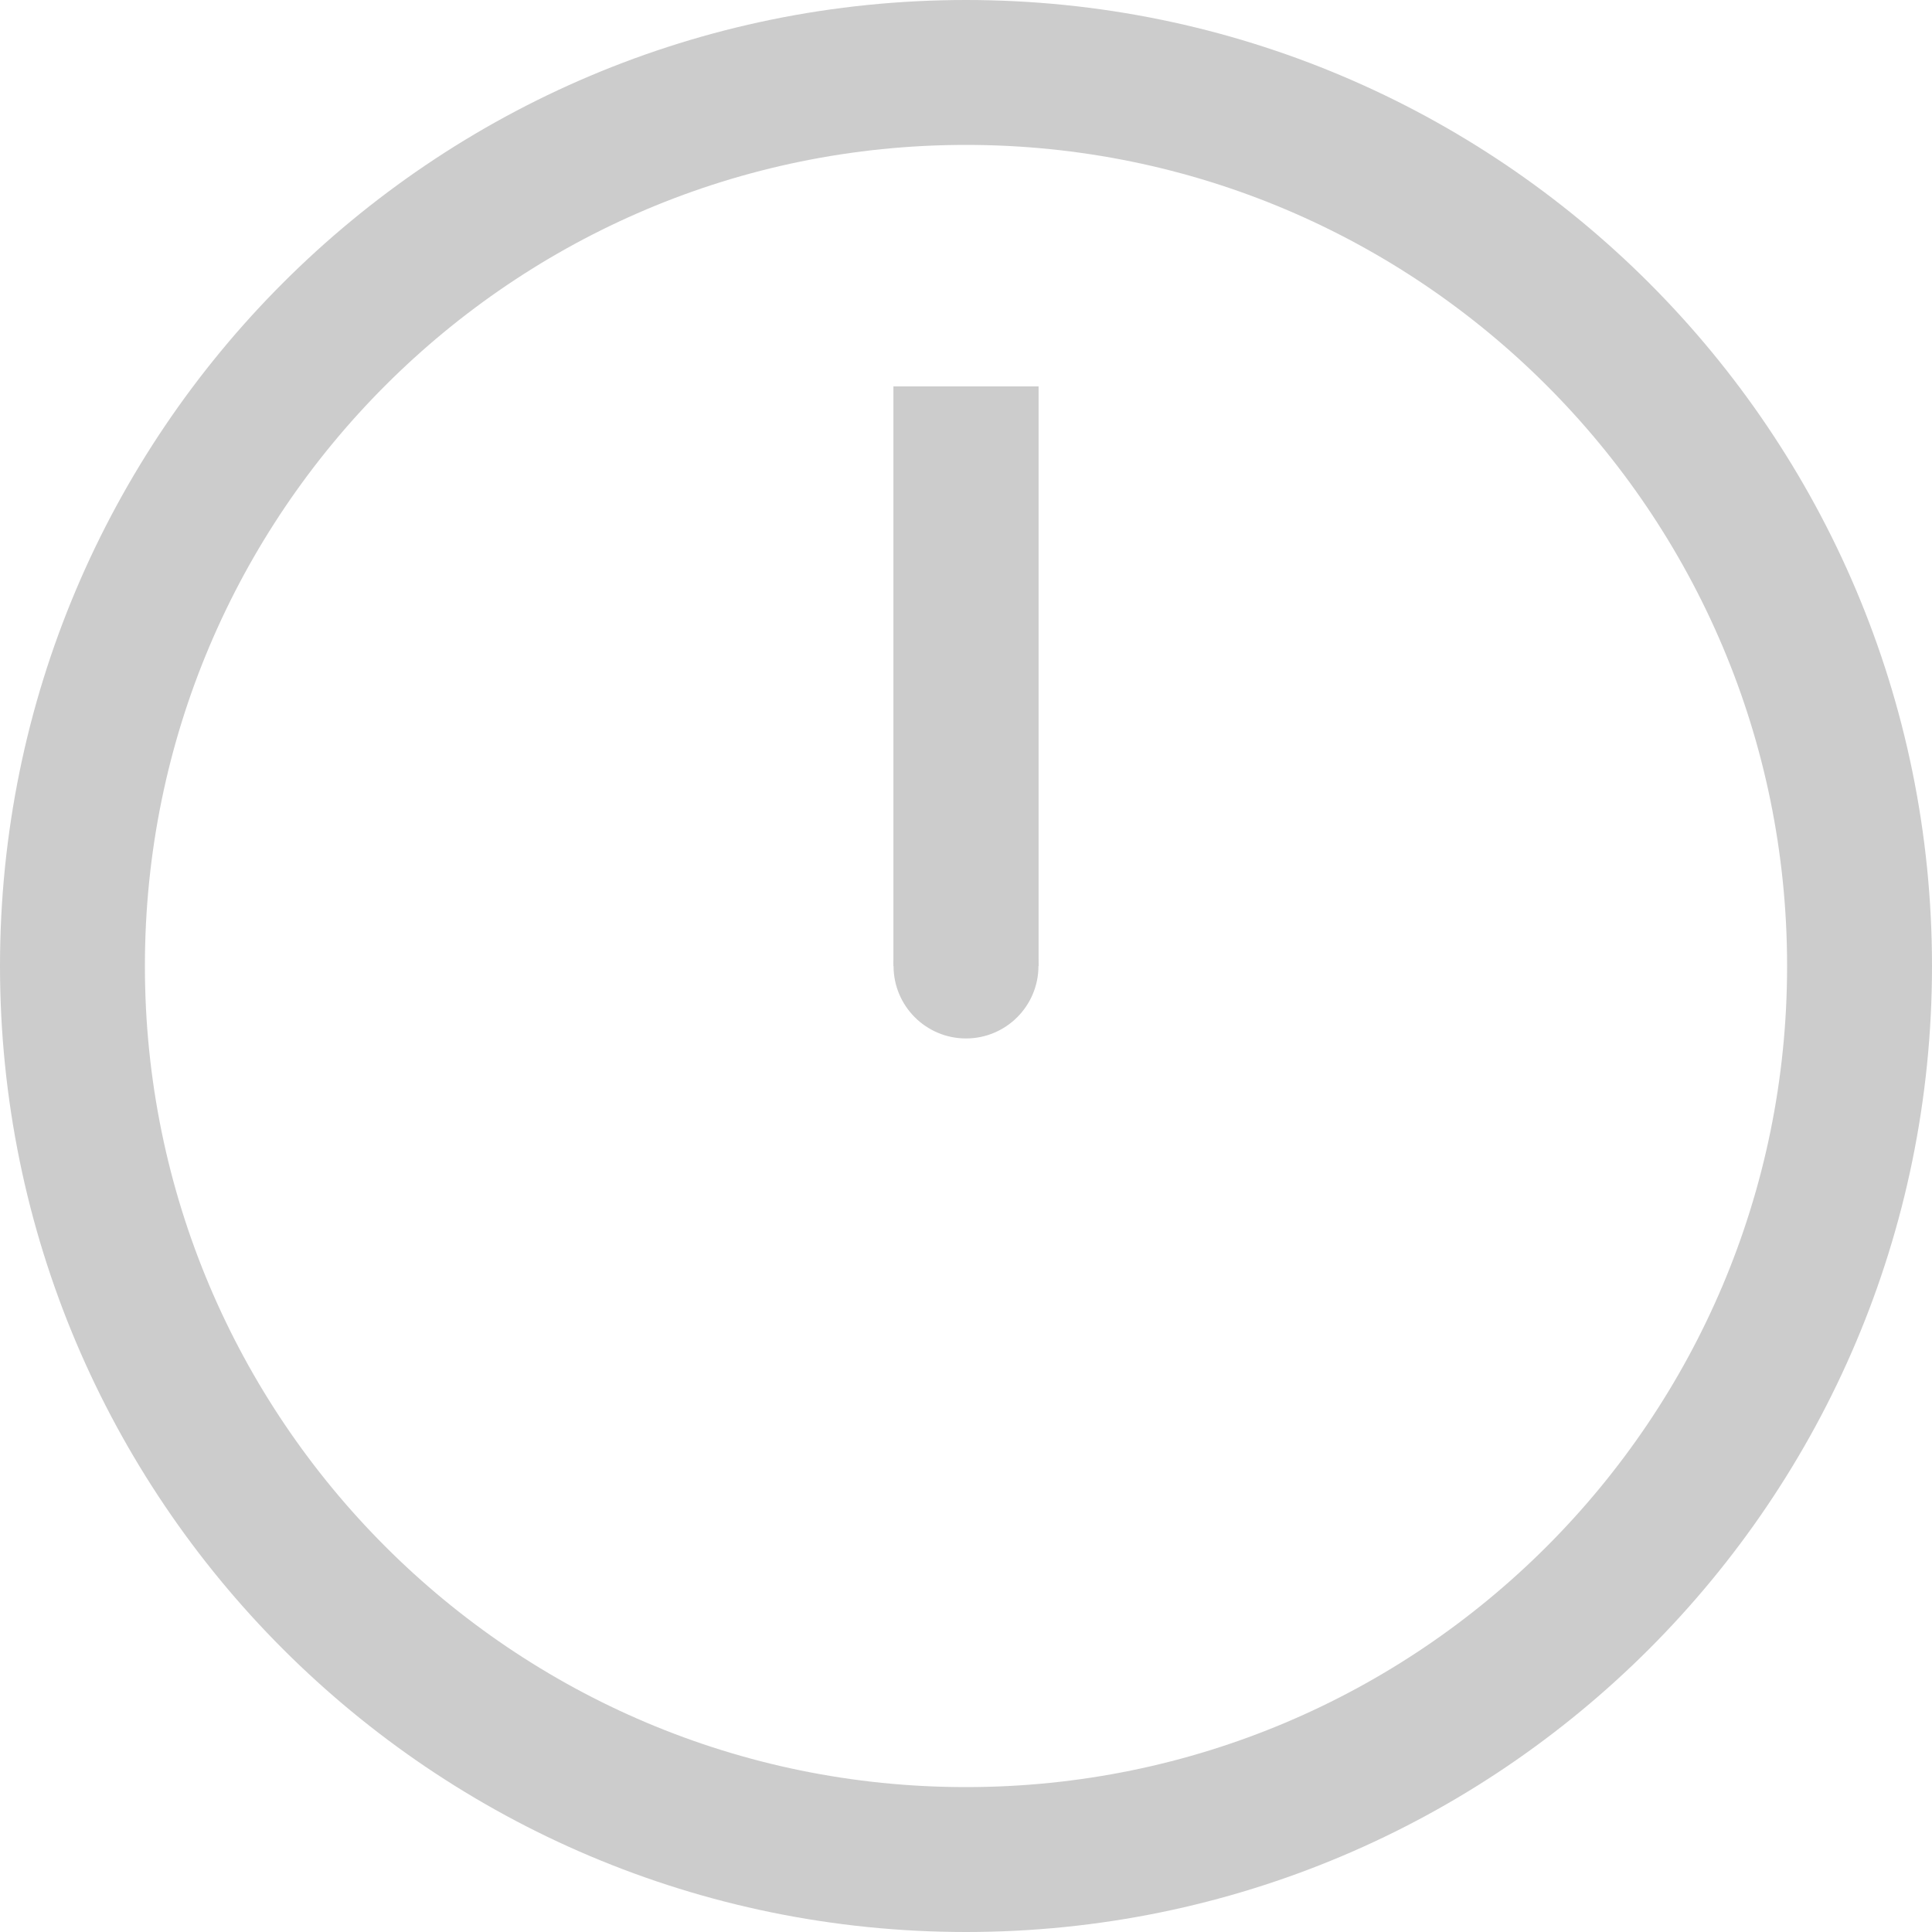
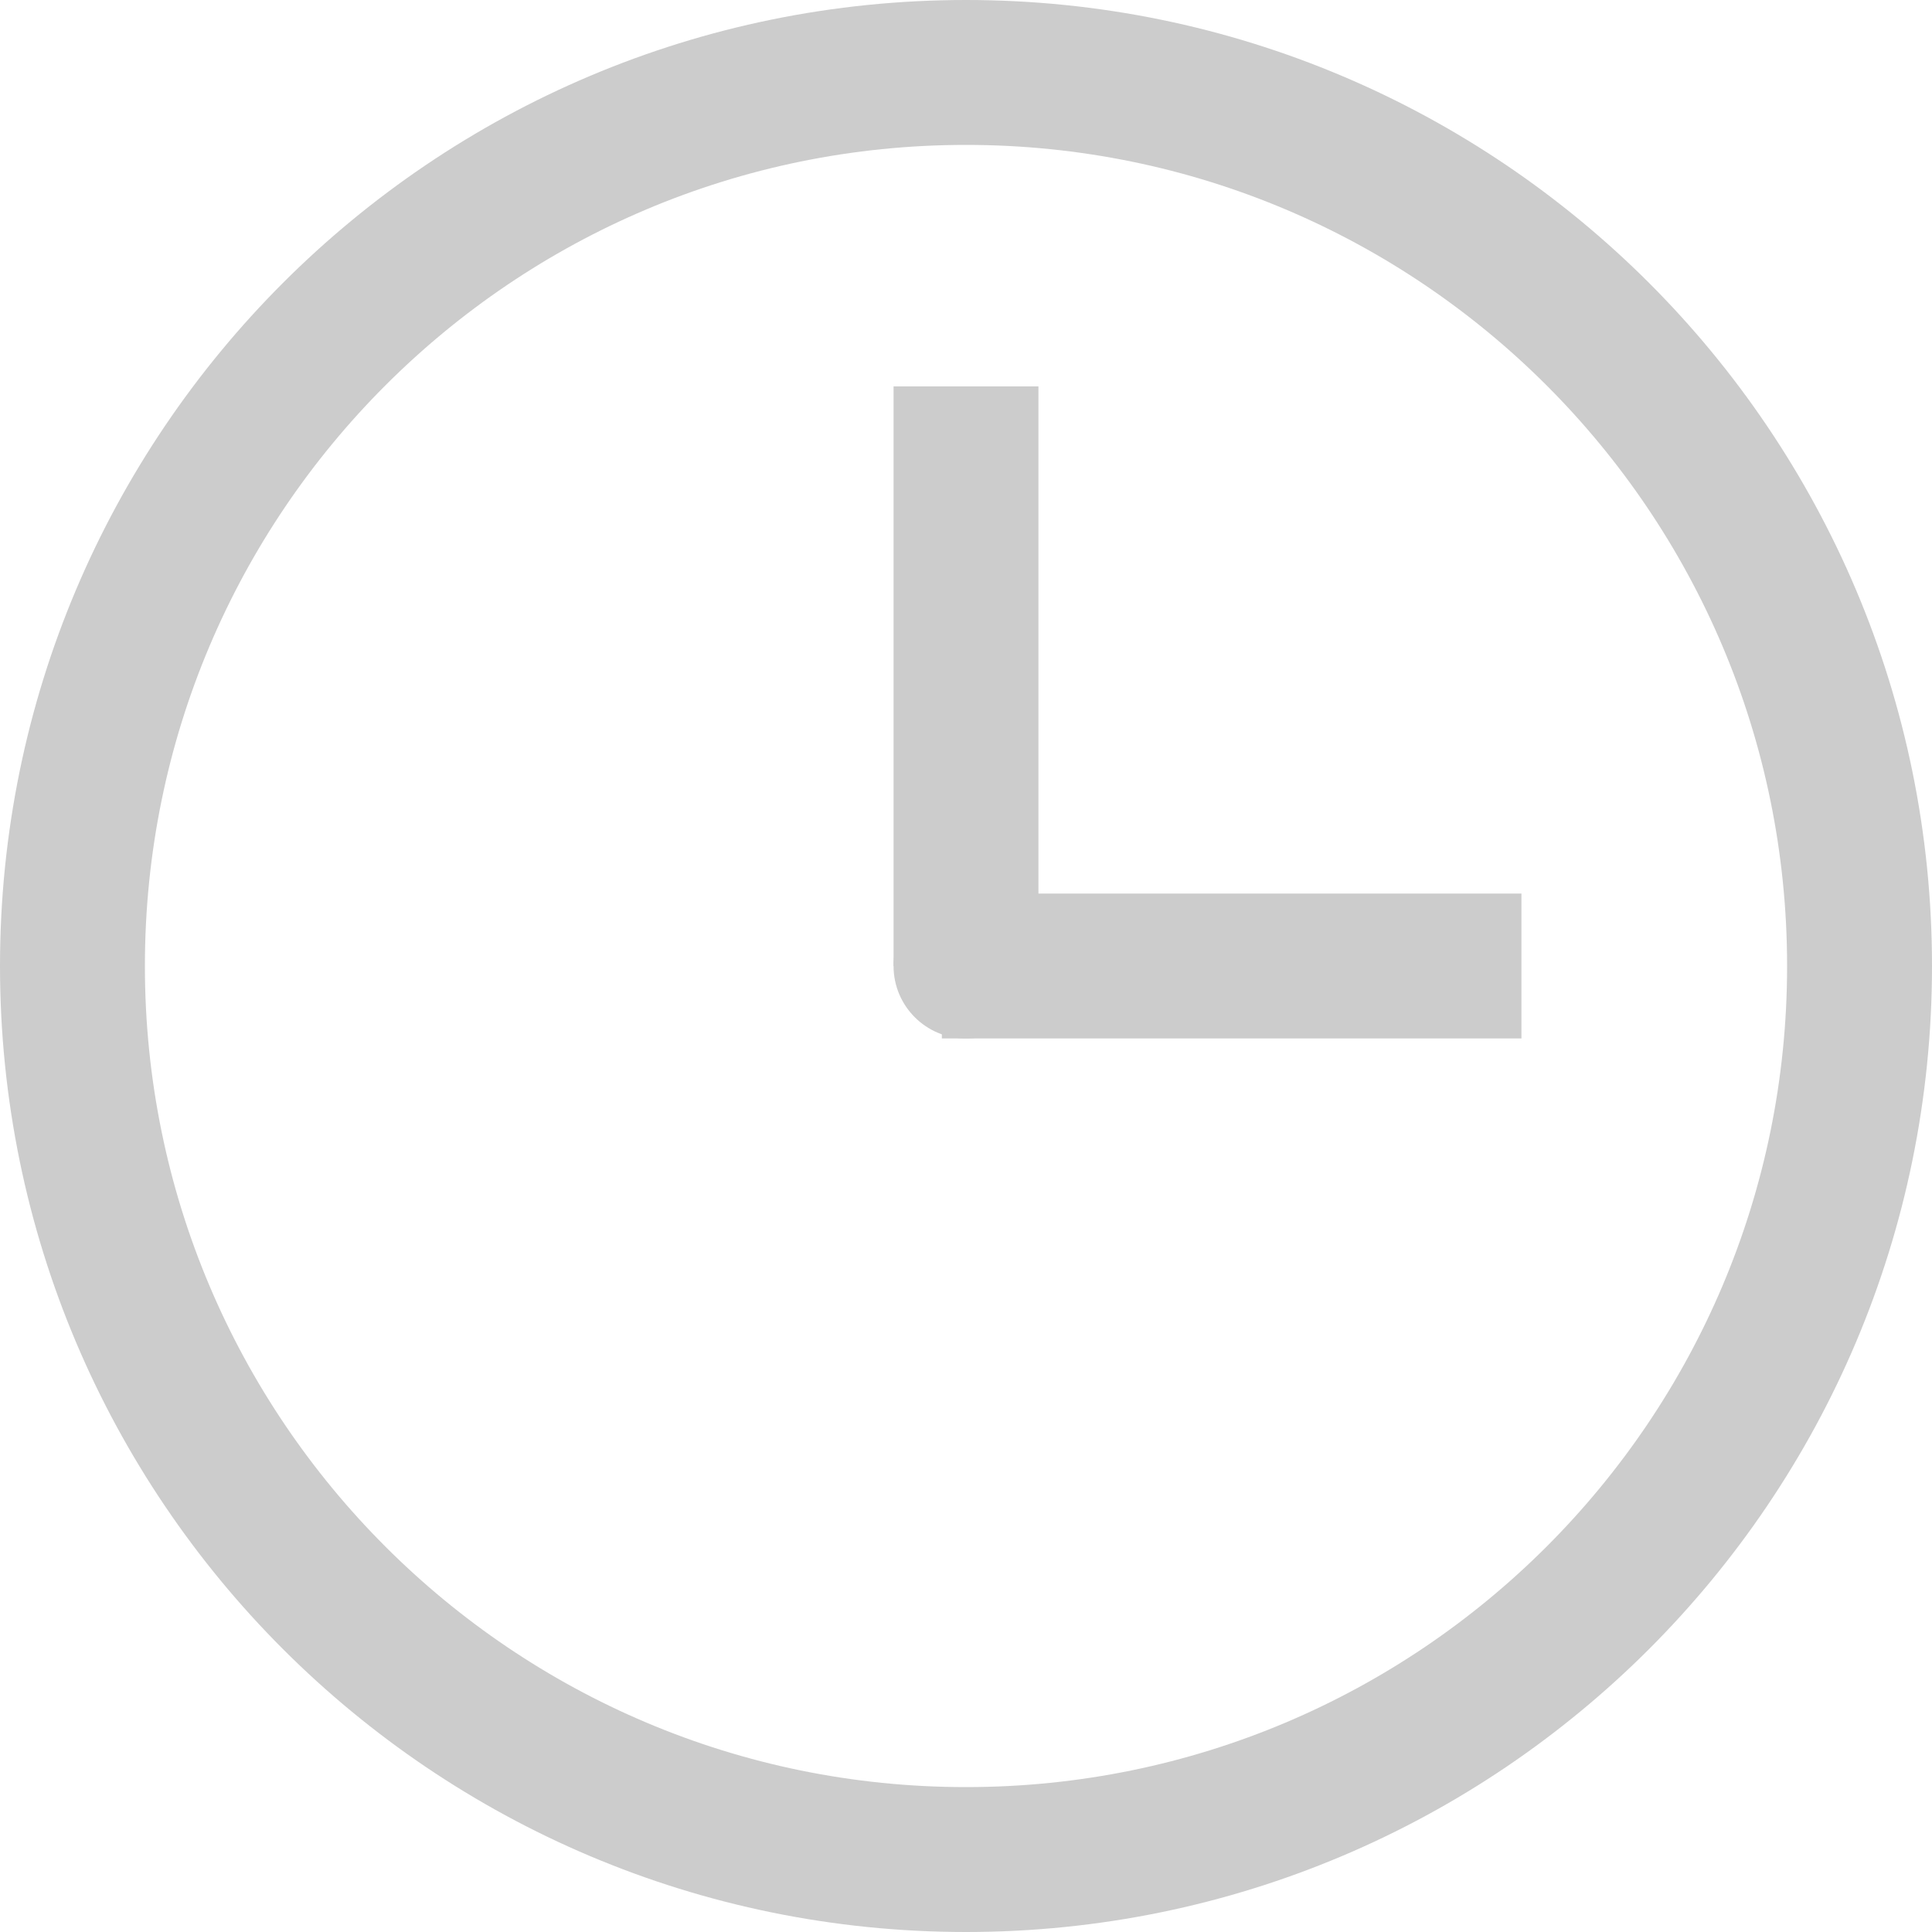
<svg xmlns="http://www.w3.org/2000/svg" width="400" height="400" viewBox="0 0 400 400">
  <g style="display:inline">
    <circle style="fill:none;fill-rule:evenodd;stroke:#ccc;stroke-width:30;stroke-linejoin:round;stroke-miterlimit:4;stroke-dasharray:none;stop-color:#000" cx="200" cy="200" r="185" />
  </g>
-   <rect style="fill:#ccc;fill-rule:evenodd;stroke:none;stroke-width:30;stroke-linejoin:round;stroke-miterlimit:4;stroke-dasharray:none;stop-color:#000" width="30" height="120" x="185" y="80" rx="0" ry="0">
-     <animateTransform attributeName="transform" attributeType="XML" type="rotate" from="0 200 200" to="360 200 200" dur="2s" repeatCount="indefinite" />
-   </rect>
-   <rect style="fill:#ccc;fill-rule:evenodd;stroke:none;stroke-width:30;stroke-linejoin:round;stroke-miterlimit:4;stroke-dasharray:none;stop-color:#000" width="30" height="120" x="185" y="80" rx="0" ry="0">
-     <animateTransform attributeName="transform" attributeType="XML" type="rotate" from="0 200 200" to="360 200 200" dur="24s" repeatCount="indefinite" />
-   </rect>
+   <rect style="fill:#ccc;fill-rule:evenodd;stroke:none;stroke-width:30;stroke-linejoin:round;stroke-miterlimit:4;stroke-dasharray:none;stop-color:#000" width="30" height="120" x="185" y="80" rx="0" ry="0" />
+   <rect style="fill:#ccc;fill-rule:evenodd;stroke:none;stroke-width:30;stroke-linejoin:round;stroke-miterlimit:4;stroke-dasharray:none;stop-color:#000" width="120" height="30" x="195" y="185" rx="0" ry="0" />
  <circle style="fill:#ccc;fill-rule:evenodd;stroke:none;stroke-width:30;stroke-linejoin:round;stroke-miterlimit:4;stroke-dasharray:none;stop-color:#000" cx="200" cy="200" r="15" />
</svg>
